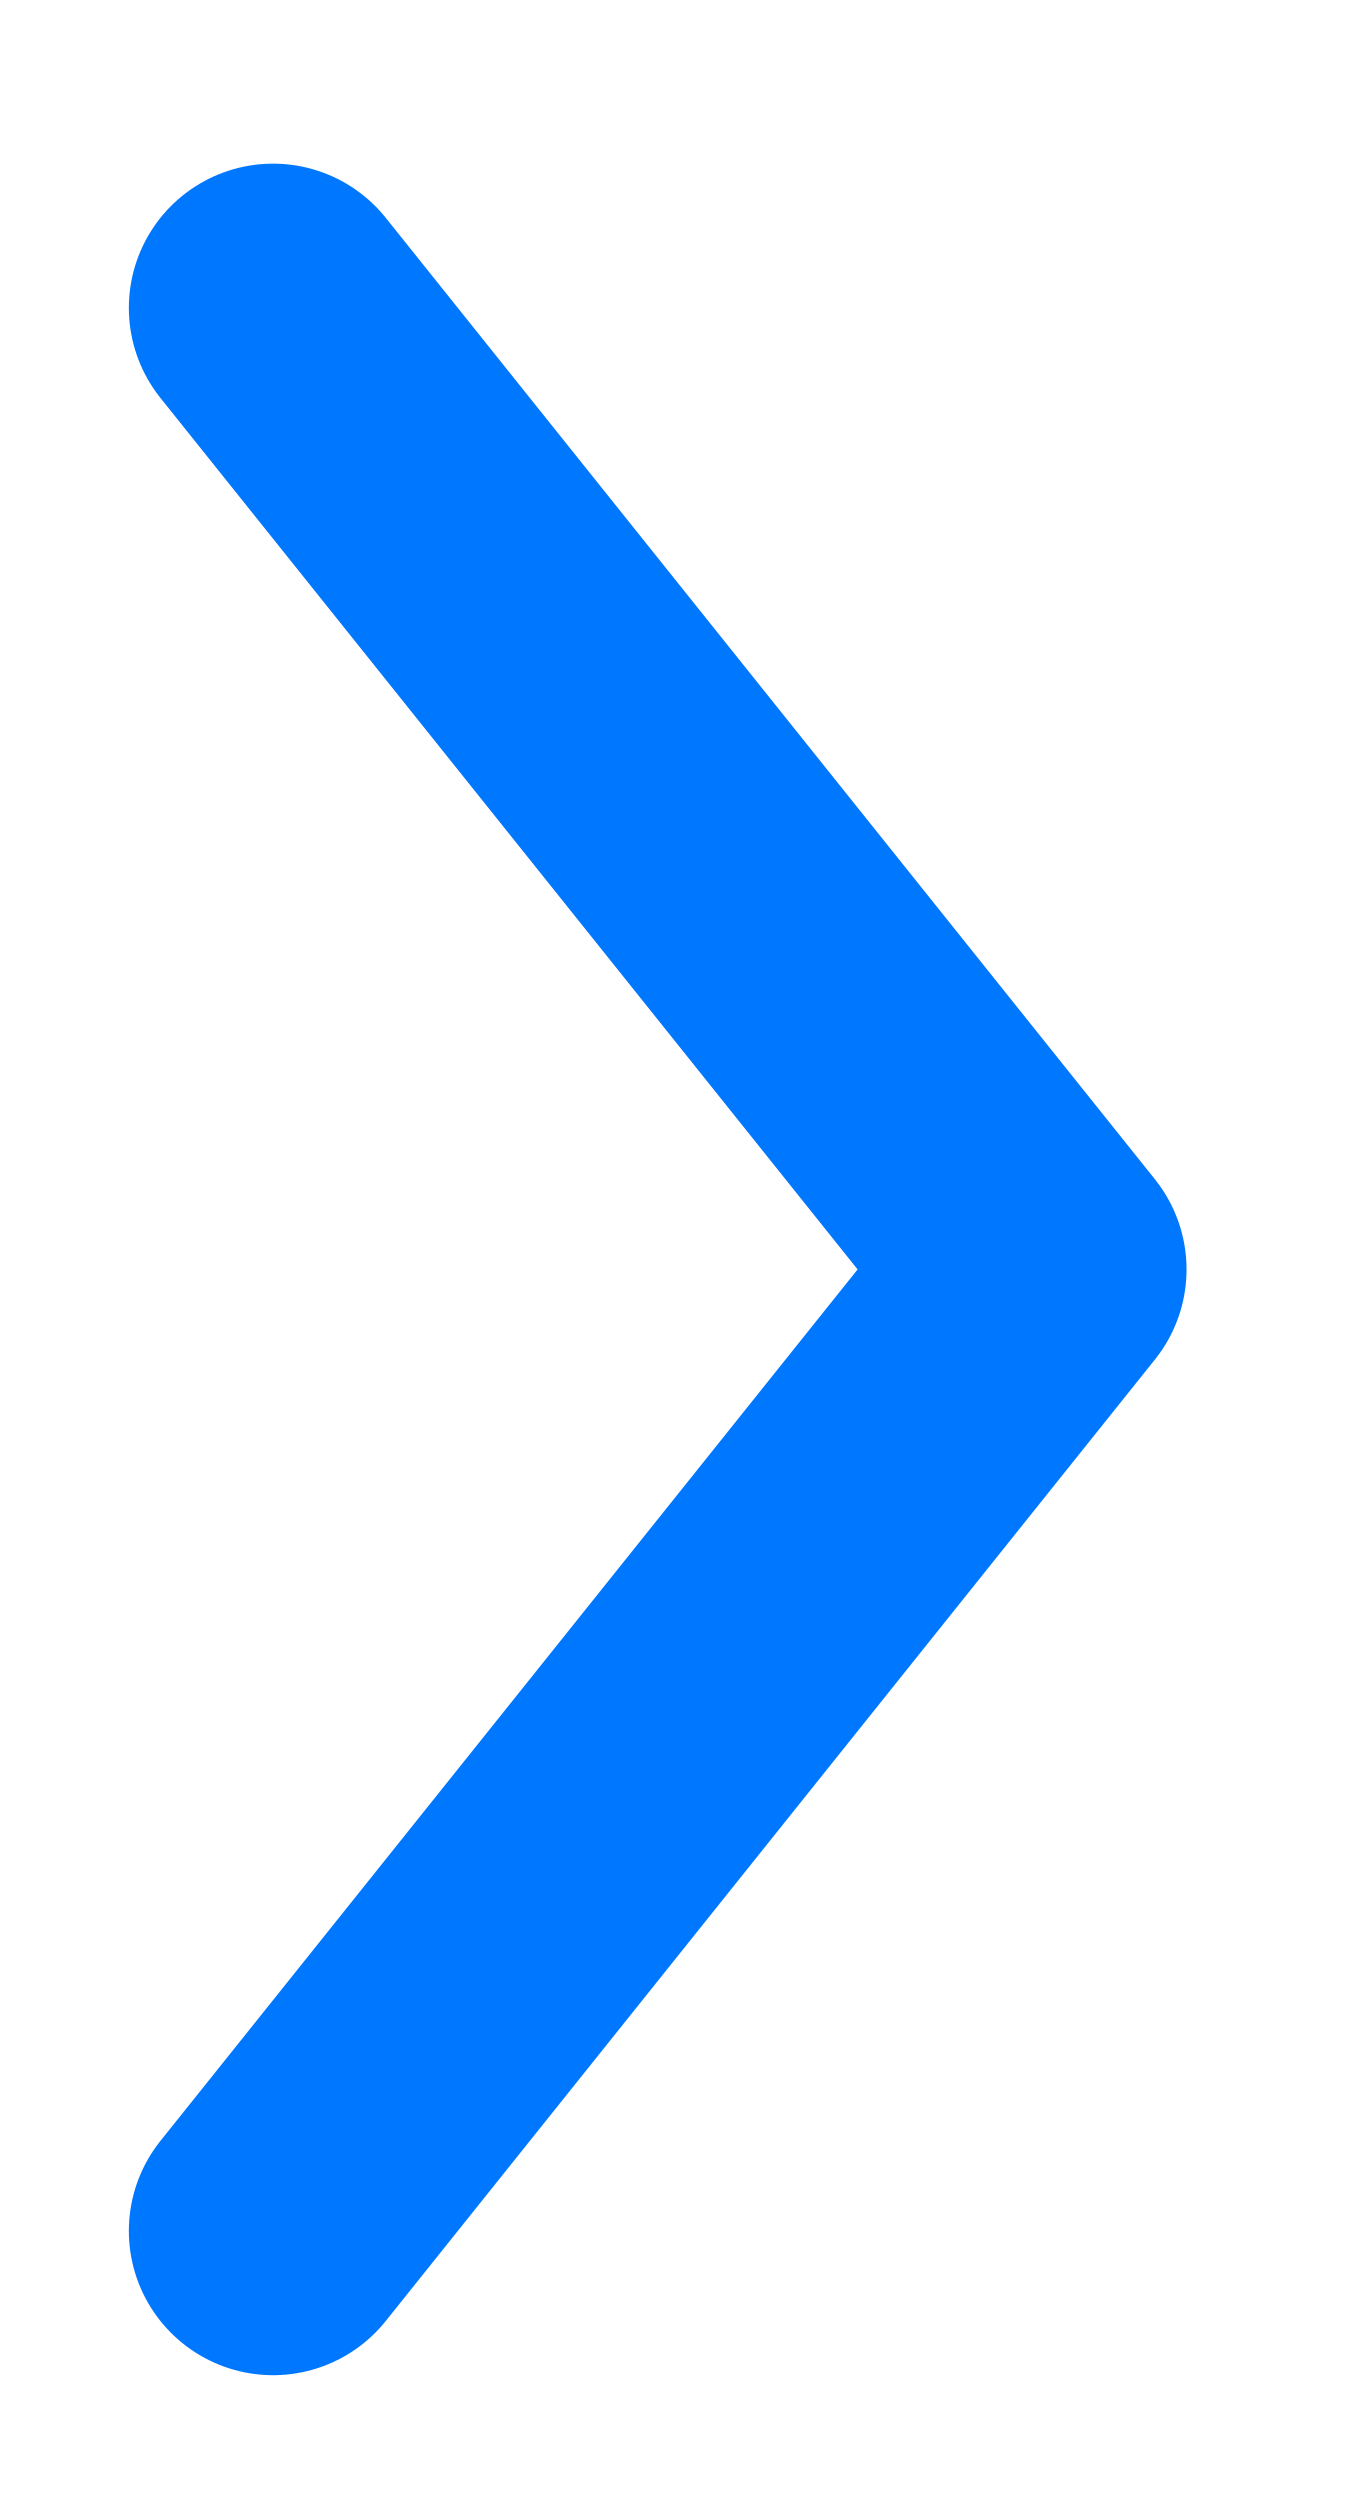
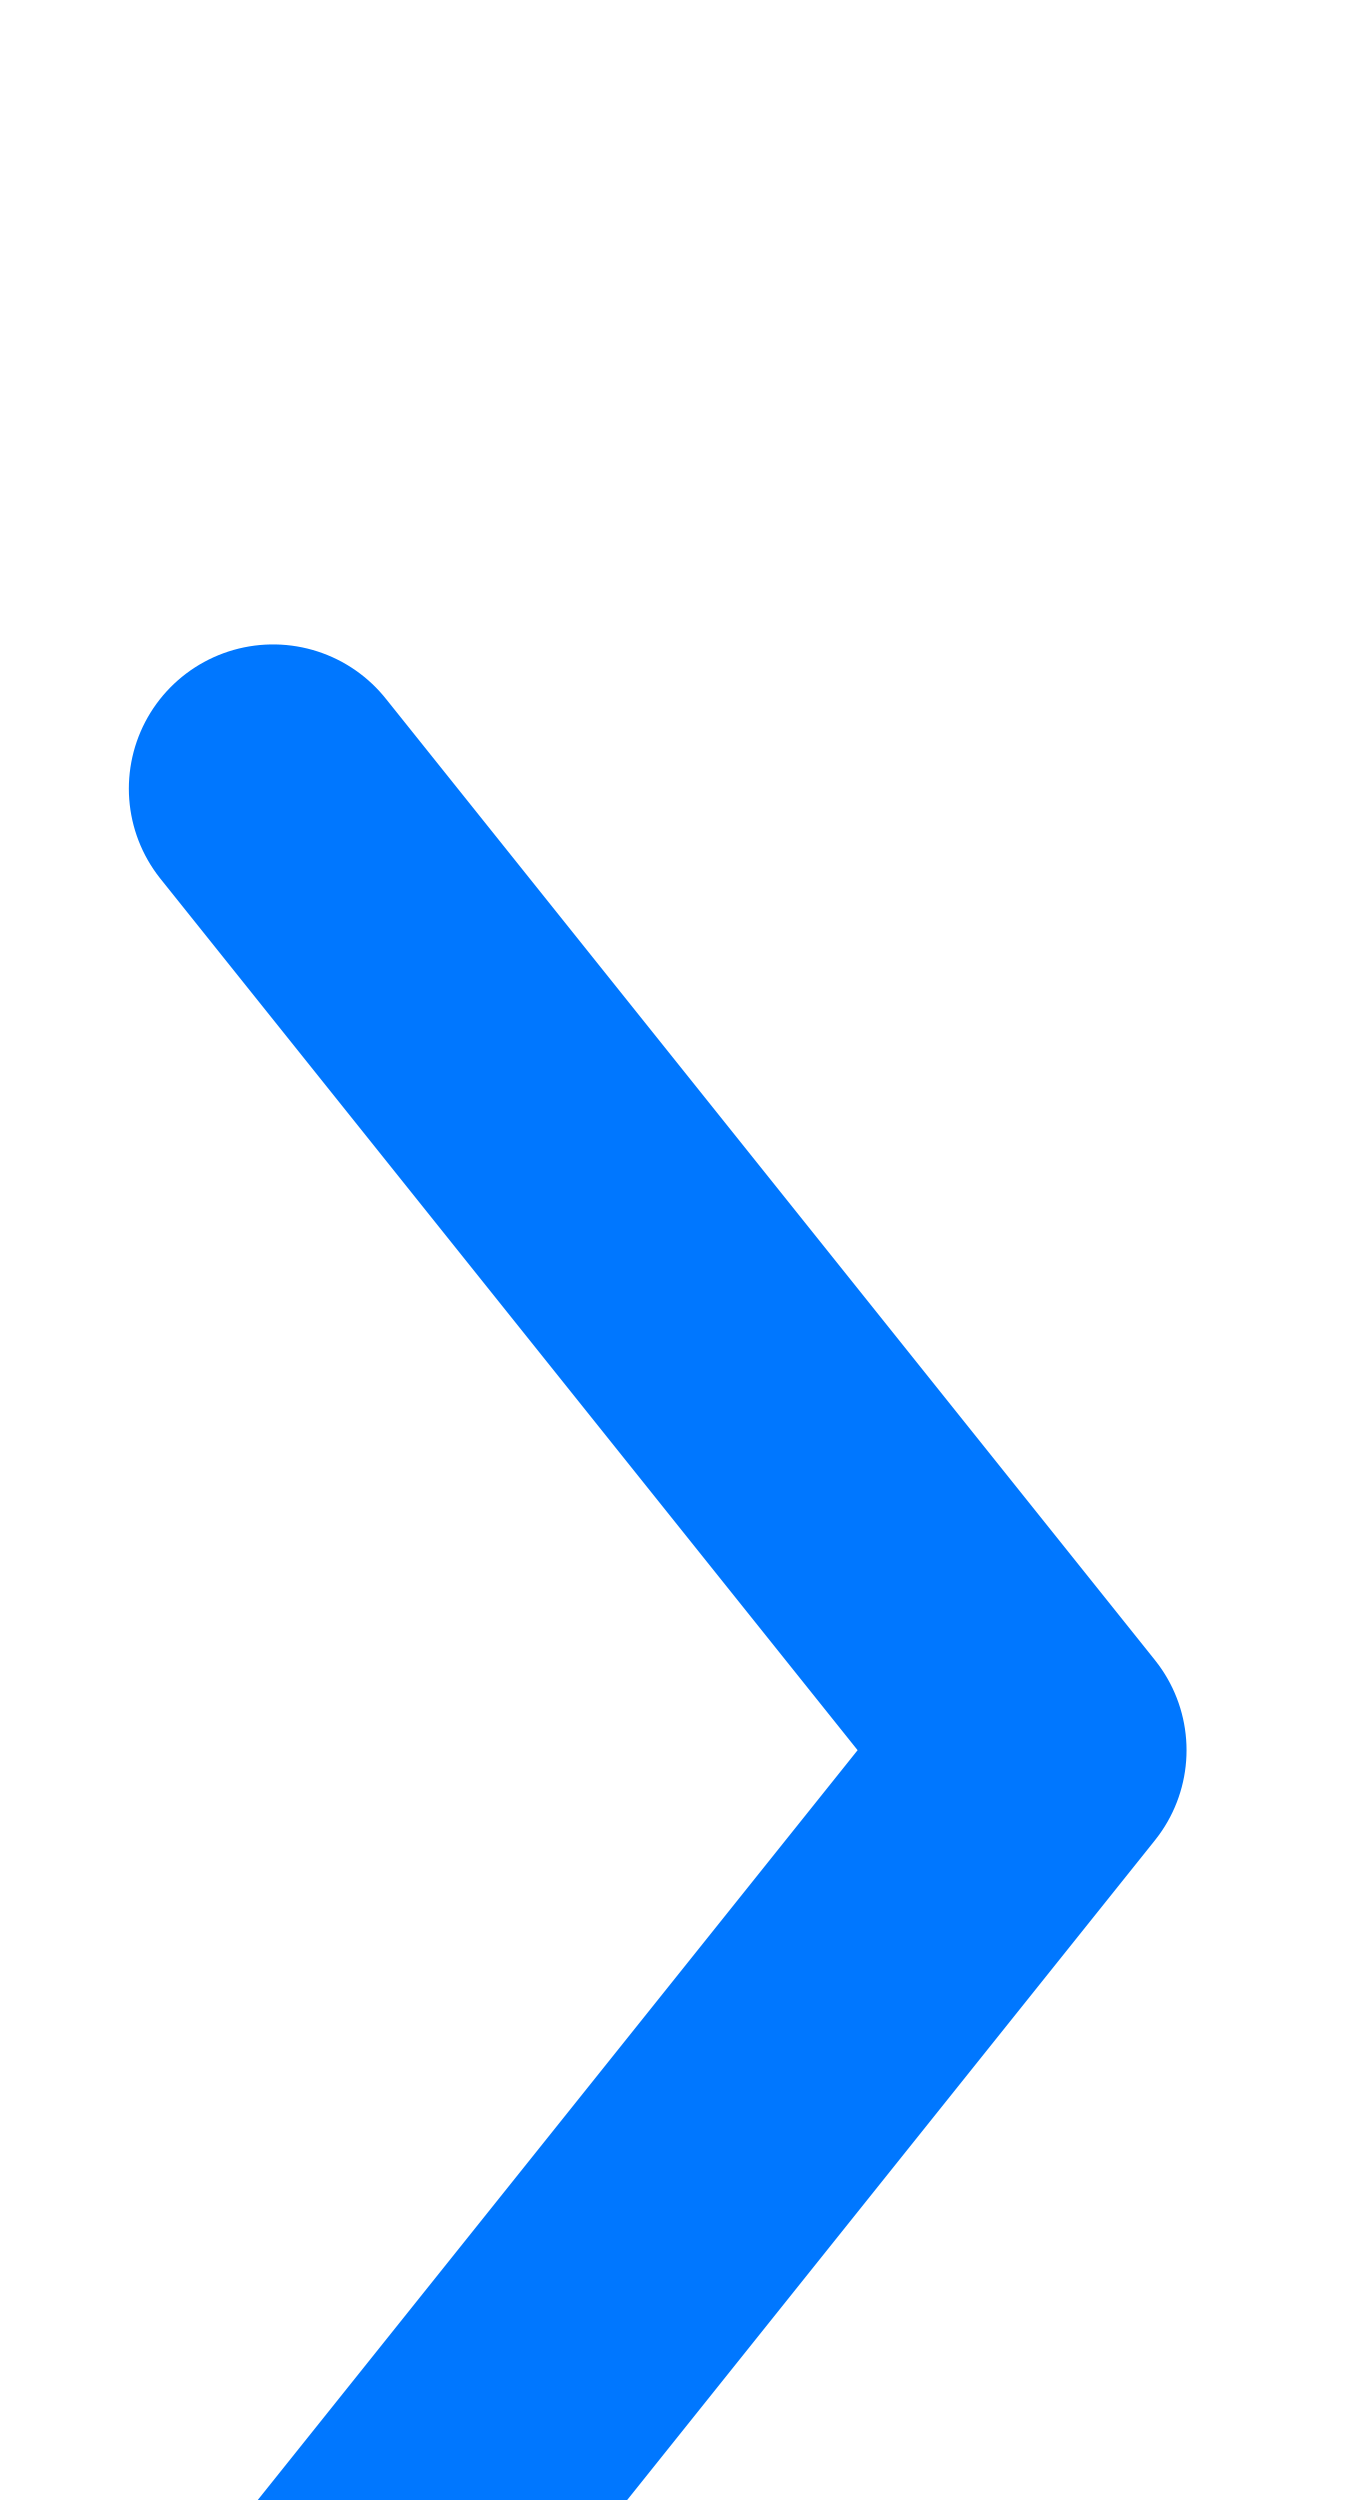
- <svg xmlns="http://www.w3.org/2000/svg" width="7" height="13" viewBox="0 0 7 13" fill="none">
+ <svg xmlns="http://www.w3.org/2000/svg" width="7" height="13" viewBox="0 0 7 8" fill="none">
  <path d="M1.42 1.601L5.42 6.601L1.42 11.601" stroke="#0077FF" stroke-width="1.5" stroke-linecap="round" stroke-linejoin="round" />
</svg>
